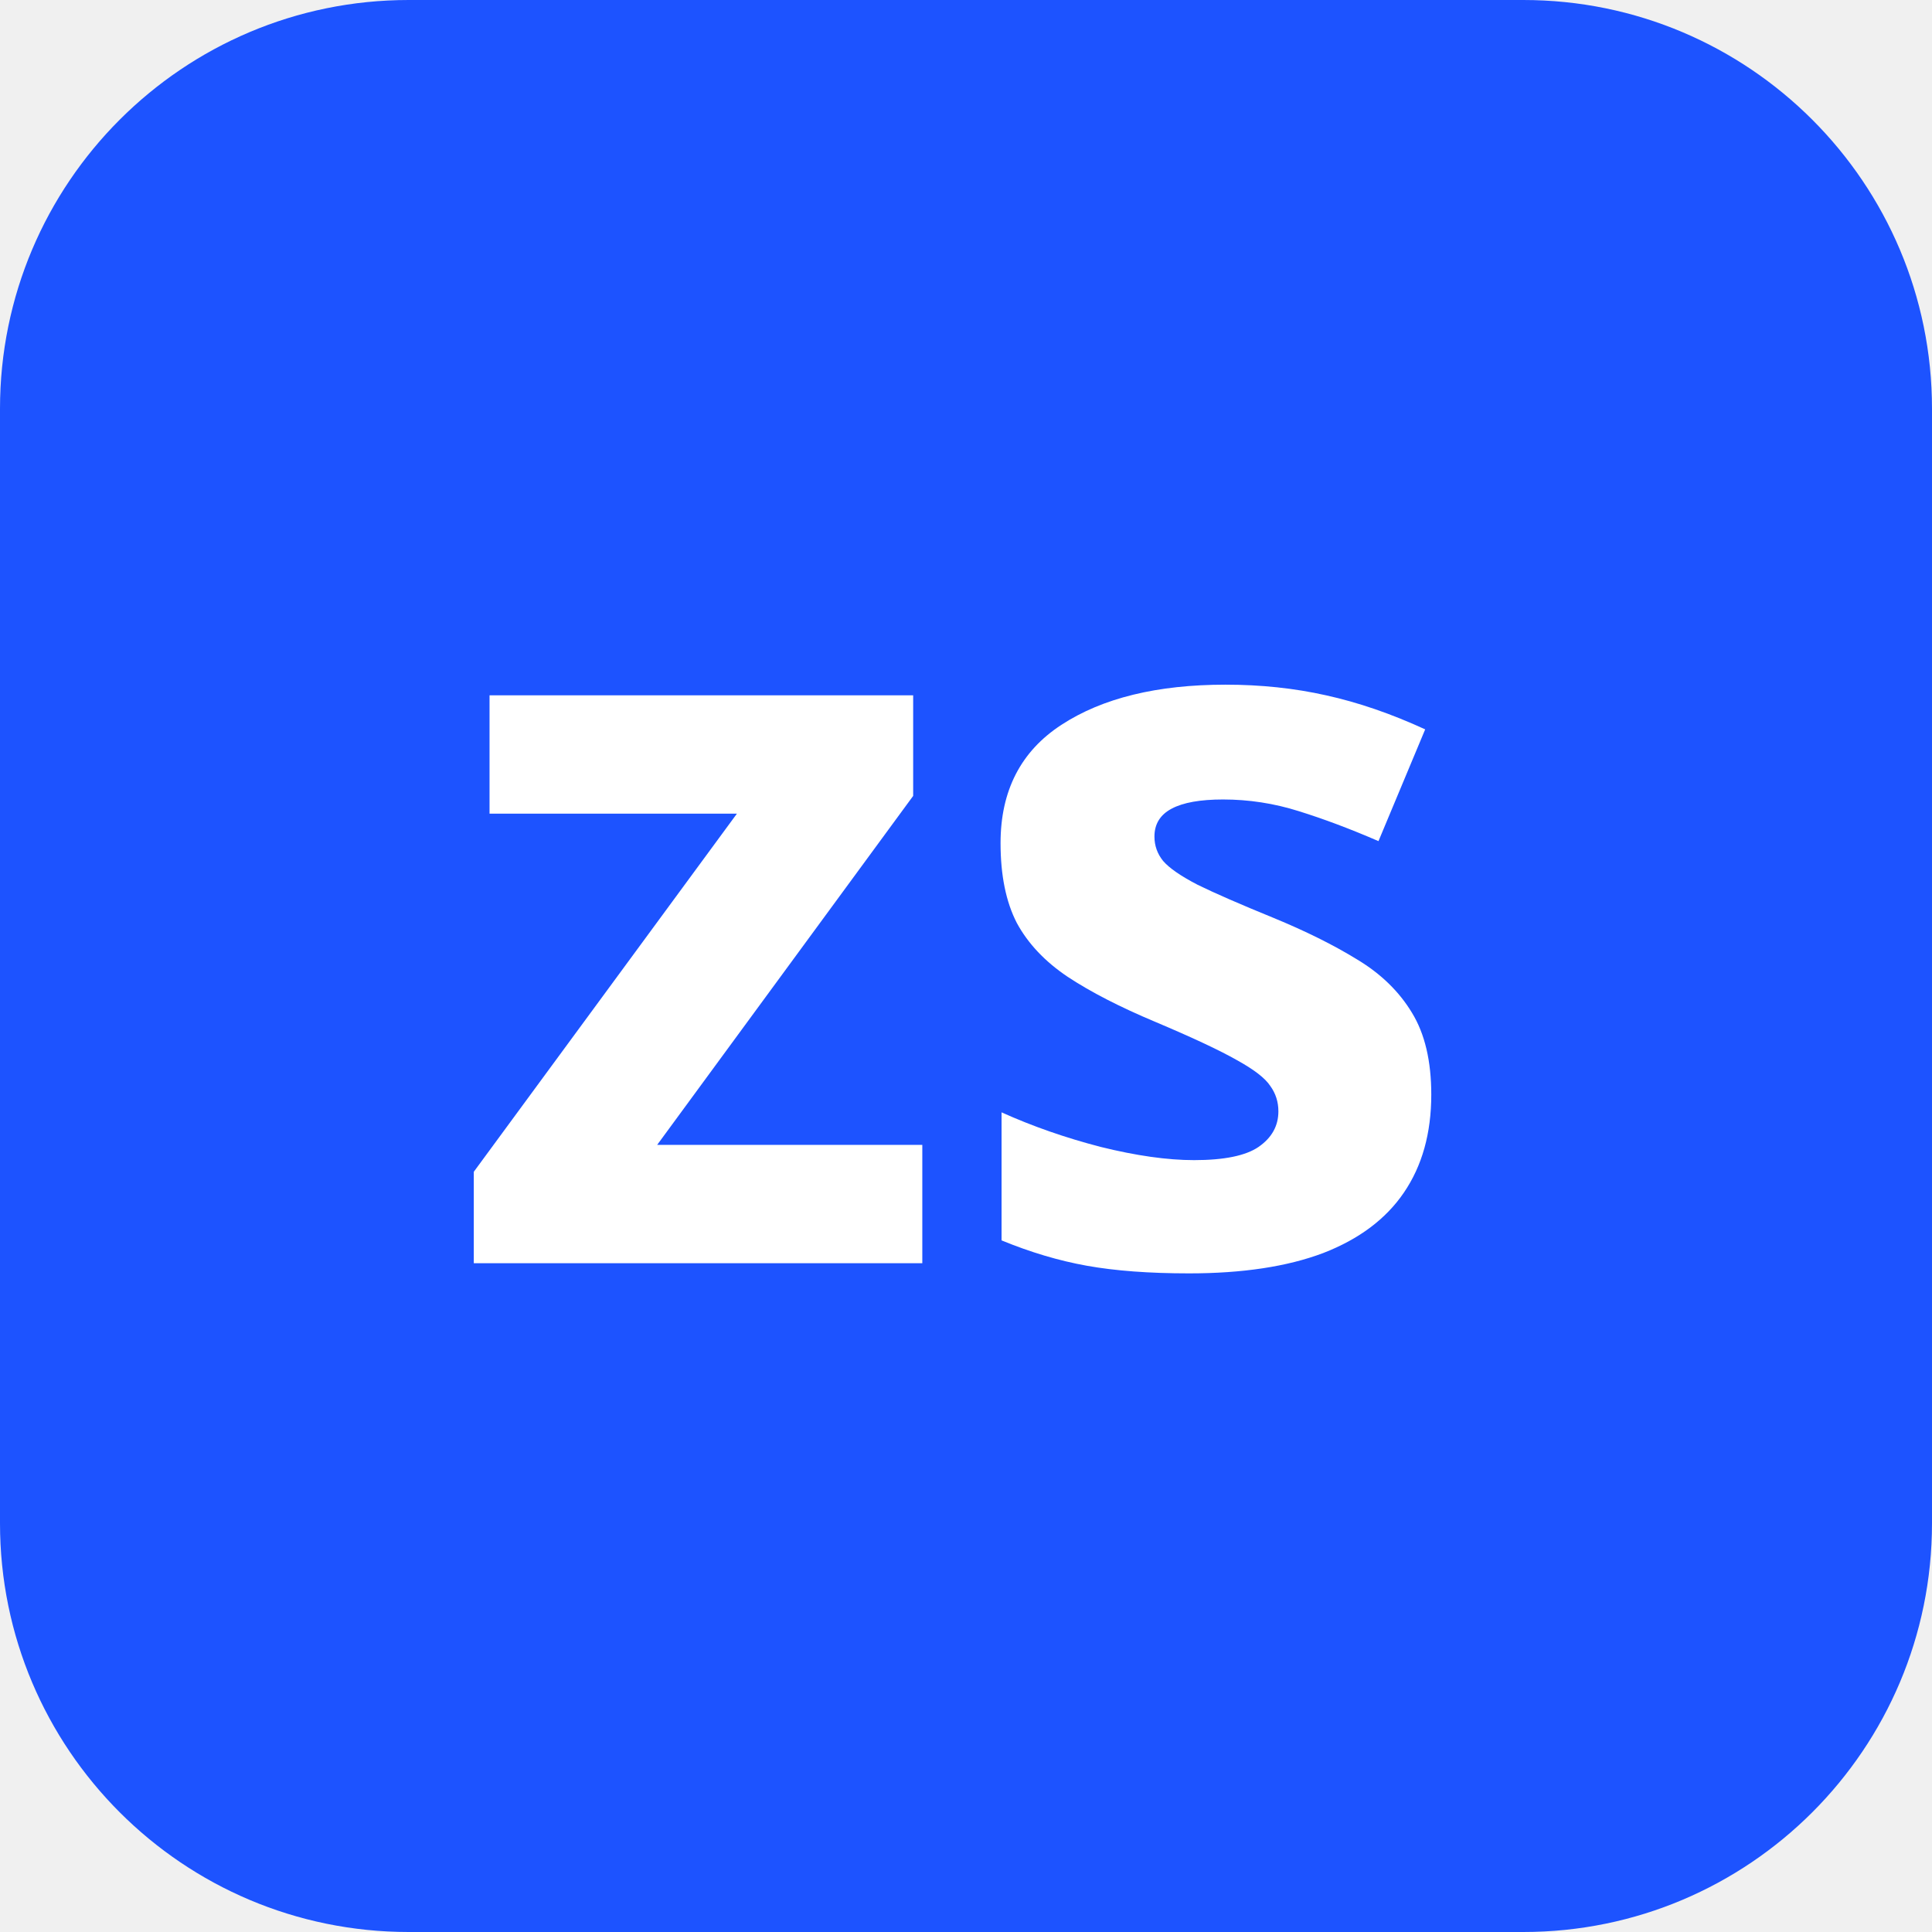
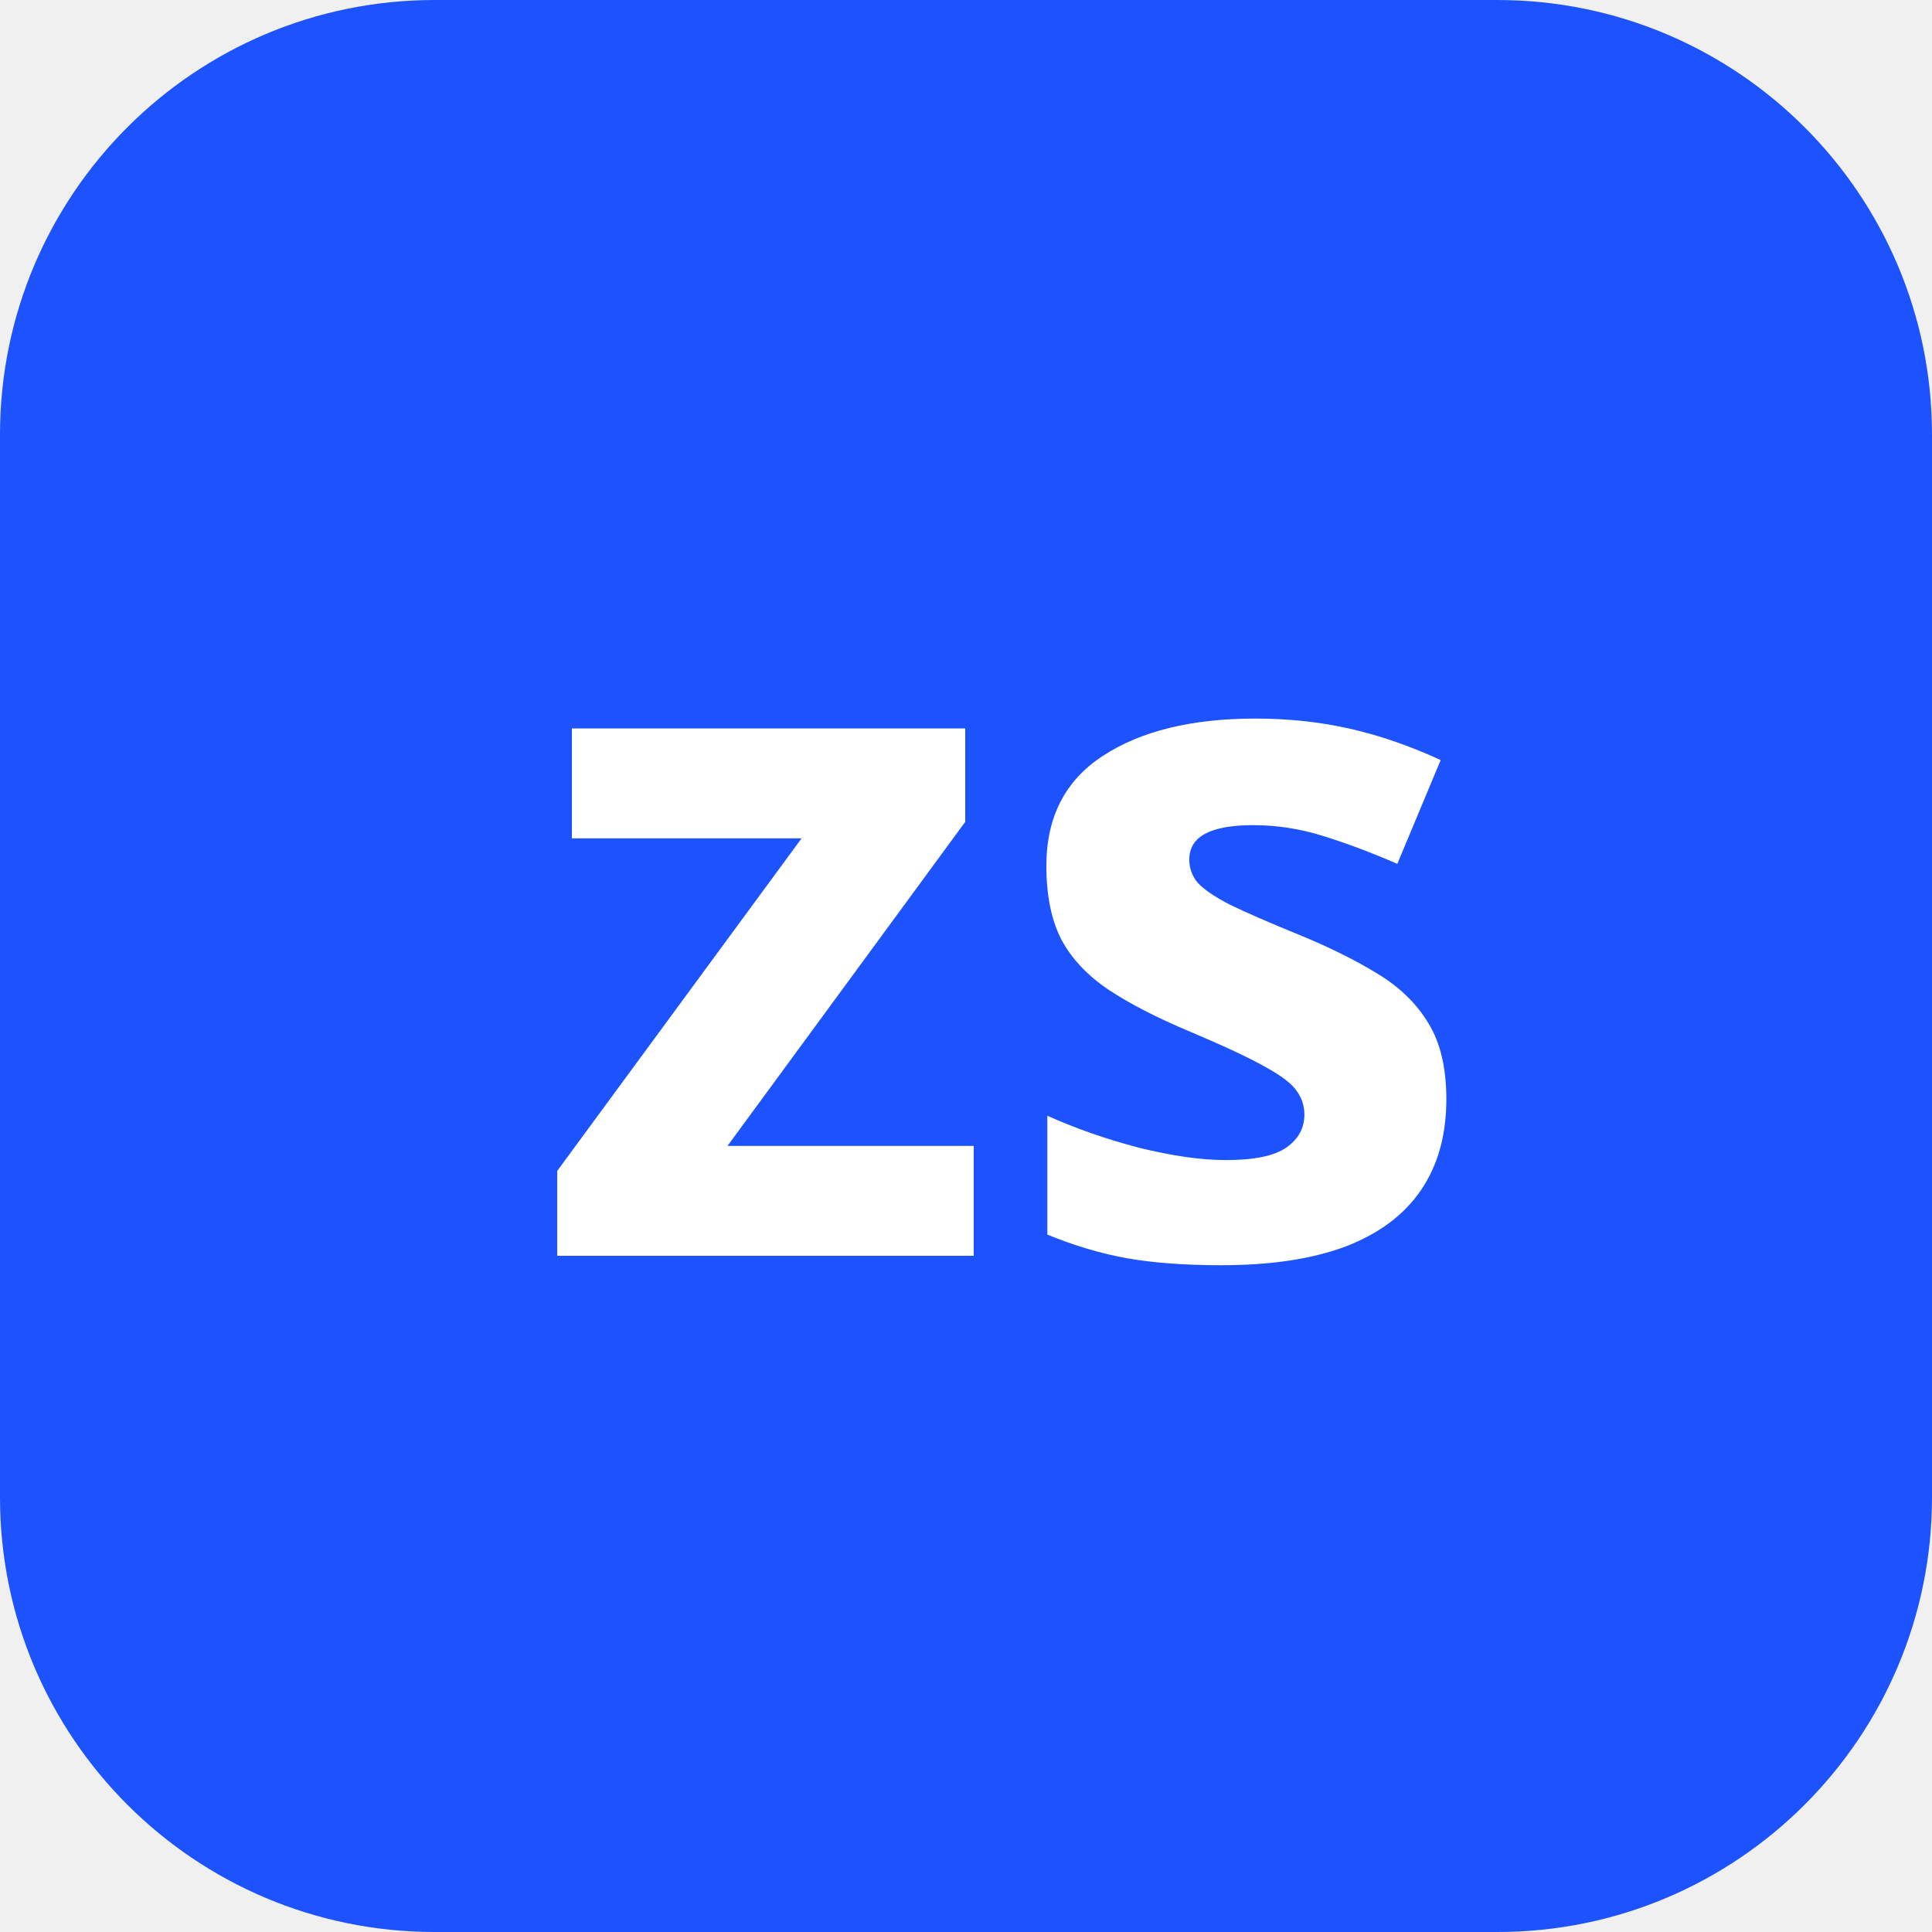
- <svg xmlns="http://www.w3.org/2000/svg" width="52" height="52" viewBox="0 0 52 52" fill="none">
-   <rect width="52" height="52" rx="11" fill="#1D53FF" />
-   <path d="M24.824 34H12.752V31.539L19.834 21.9H13.176V18.715H24.578V21.422L17.688 30.814H24.824V34ZM38.523 29.461C38.523 30.5 38.277 31.38 37.785 32.1C37.302 32.81 36.578 33.353 35.611 33.727C34.645 34.091 33.442 34.273 32.002 34.273C30.936 34.273 30.02 34.205 29.254 34.068C28.497 33.932 27.732 33.704 26.957 33.385V29.939C27.787 30.313 28.675 30.623 29.623 30.869C30.58 31.106 31.419 31.225 32.139 31.225C32.95 31.225 33.529 31.106 33.875 30.869C34.23 30.623 34.408 30.304 34.408 29.912C34.408 29.657 34.335 29.429 34.19 29.229C34.053 29.019 33.752 28.787 33.287 28.531C32.822 28.267 32.093 27.925 31.1 27.506C30.143 27.105 29.354 26.699 28.734 26.289C28.124 25.879 27.668 25.396 27.367 24.84C27.076 24.275 26.93 23.559 26.93 22.693C26.93 21.281 27.477 20.219 28.57 19.508C29.673 18.788 31.145 18.428 32.986 18.428C33.934 18.428 34.837 18.523 35.693 18.715C36.559 18.906 37.448 19.212 38.359 19.631L37.102 22.639C36.345 22.311 35.63 22.042 34.955 21.832C34.29 21.622 33.611 21.518 32.918 21.518C32.307 21.518 31.847 21.6 31.537 21.764C31.227 21.928 31.072 22.178 31.072 22.516C31.072 22.762 31.15 22.98 31.305 23.172C31.469 23.363 31.779 23.578 32.234 23.814C32.699 24.042 33.378 24.338 34.272 24.703C35.137 25.059 35.889 25.432 36.527 25.824C37.165 26.207 37.658 26.686 38.004 27.26C38.35 27.825 38.523 28.559 38.523 29.461Z" fill="white" />
+ <svg xmlns="http://www.w3.org/2000/svg" width="40" height="40" viewBox="0 0 40 40" fill="none">
+   <rect width="40" height="40" rx="9" fill="#1D53FF" />
+   <path d="M20.16 26H11.537V24.242L16.596 17.357H11.84V15.082H19.984V17.016L15.062 23.725H20.16V26ZM29.945 22.758C29.945 23.5 29.77 24.128 29.418 24.643C29.073 25.15 28.555 25.538 27.865 25.805C27.175 26.065 26.316 26.195 25.287 26.195C24.525 26.195 23.871 26.146 23.324 26.049C22.784 25.951 22.237 25.788 21.684 25.561V23.1C22.276 23.366 22.911 23.588 23.588 23.764C24.271 23.933 24.87 24.018 25.385 24.018C25.964 24.018 26.378 23.933 26.625 23.764C26.879 23.588 27.006 23.36 27.006 23.08C27.006 22.898 26.954 22.735 26.85 22.592C26.752 22.442 26.537 22.276 26.205 22.094C25.873 21.905 25.352 21.661 24.643 21.361C23.959 21.075 23.396 20.785 22.953 20.492C22.517 20.199 22.191 19.854 21.977 19.457C21.768 19.053 21.664 18.542 21.664 17.924C21.664 16.915 22.055 16.156 22.836 15.648C23.624 15.134 24.675 14.877 25.99 14.877C26.667 14.877 27.312 14.945 27.924 15.082C28.542 15.219 29.177 15.437 29.828 15.736L28.93 17.885C28.389 17.65 27.878 17.458 27.396 17.309C26.921 17.159 26.436 17.084 25.941 17.084C25.505 17.084 25.176 17.143 24.955 17.26C24.734 17.377 24.623 17.556 24.623 17.797C24.623 17.973 24.678 18.129 24.789 18.266C24.906 18.402 25.128 18.555 25.453 18.725C25.785 18.887 26.27 19.099 26.908 19.359C27.527 19.613 28.064 19.88 28.52 20.16C28.975 20.434 29.327 20.775 29.574 21.186C29.822 21.589 29.945 22.113 29.945 22.758Z" fill="white" />
</svg>
